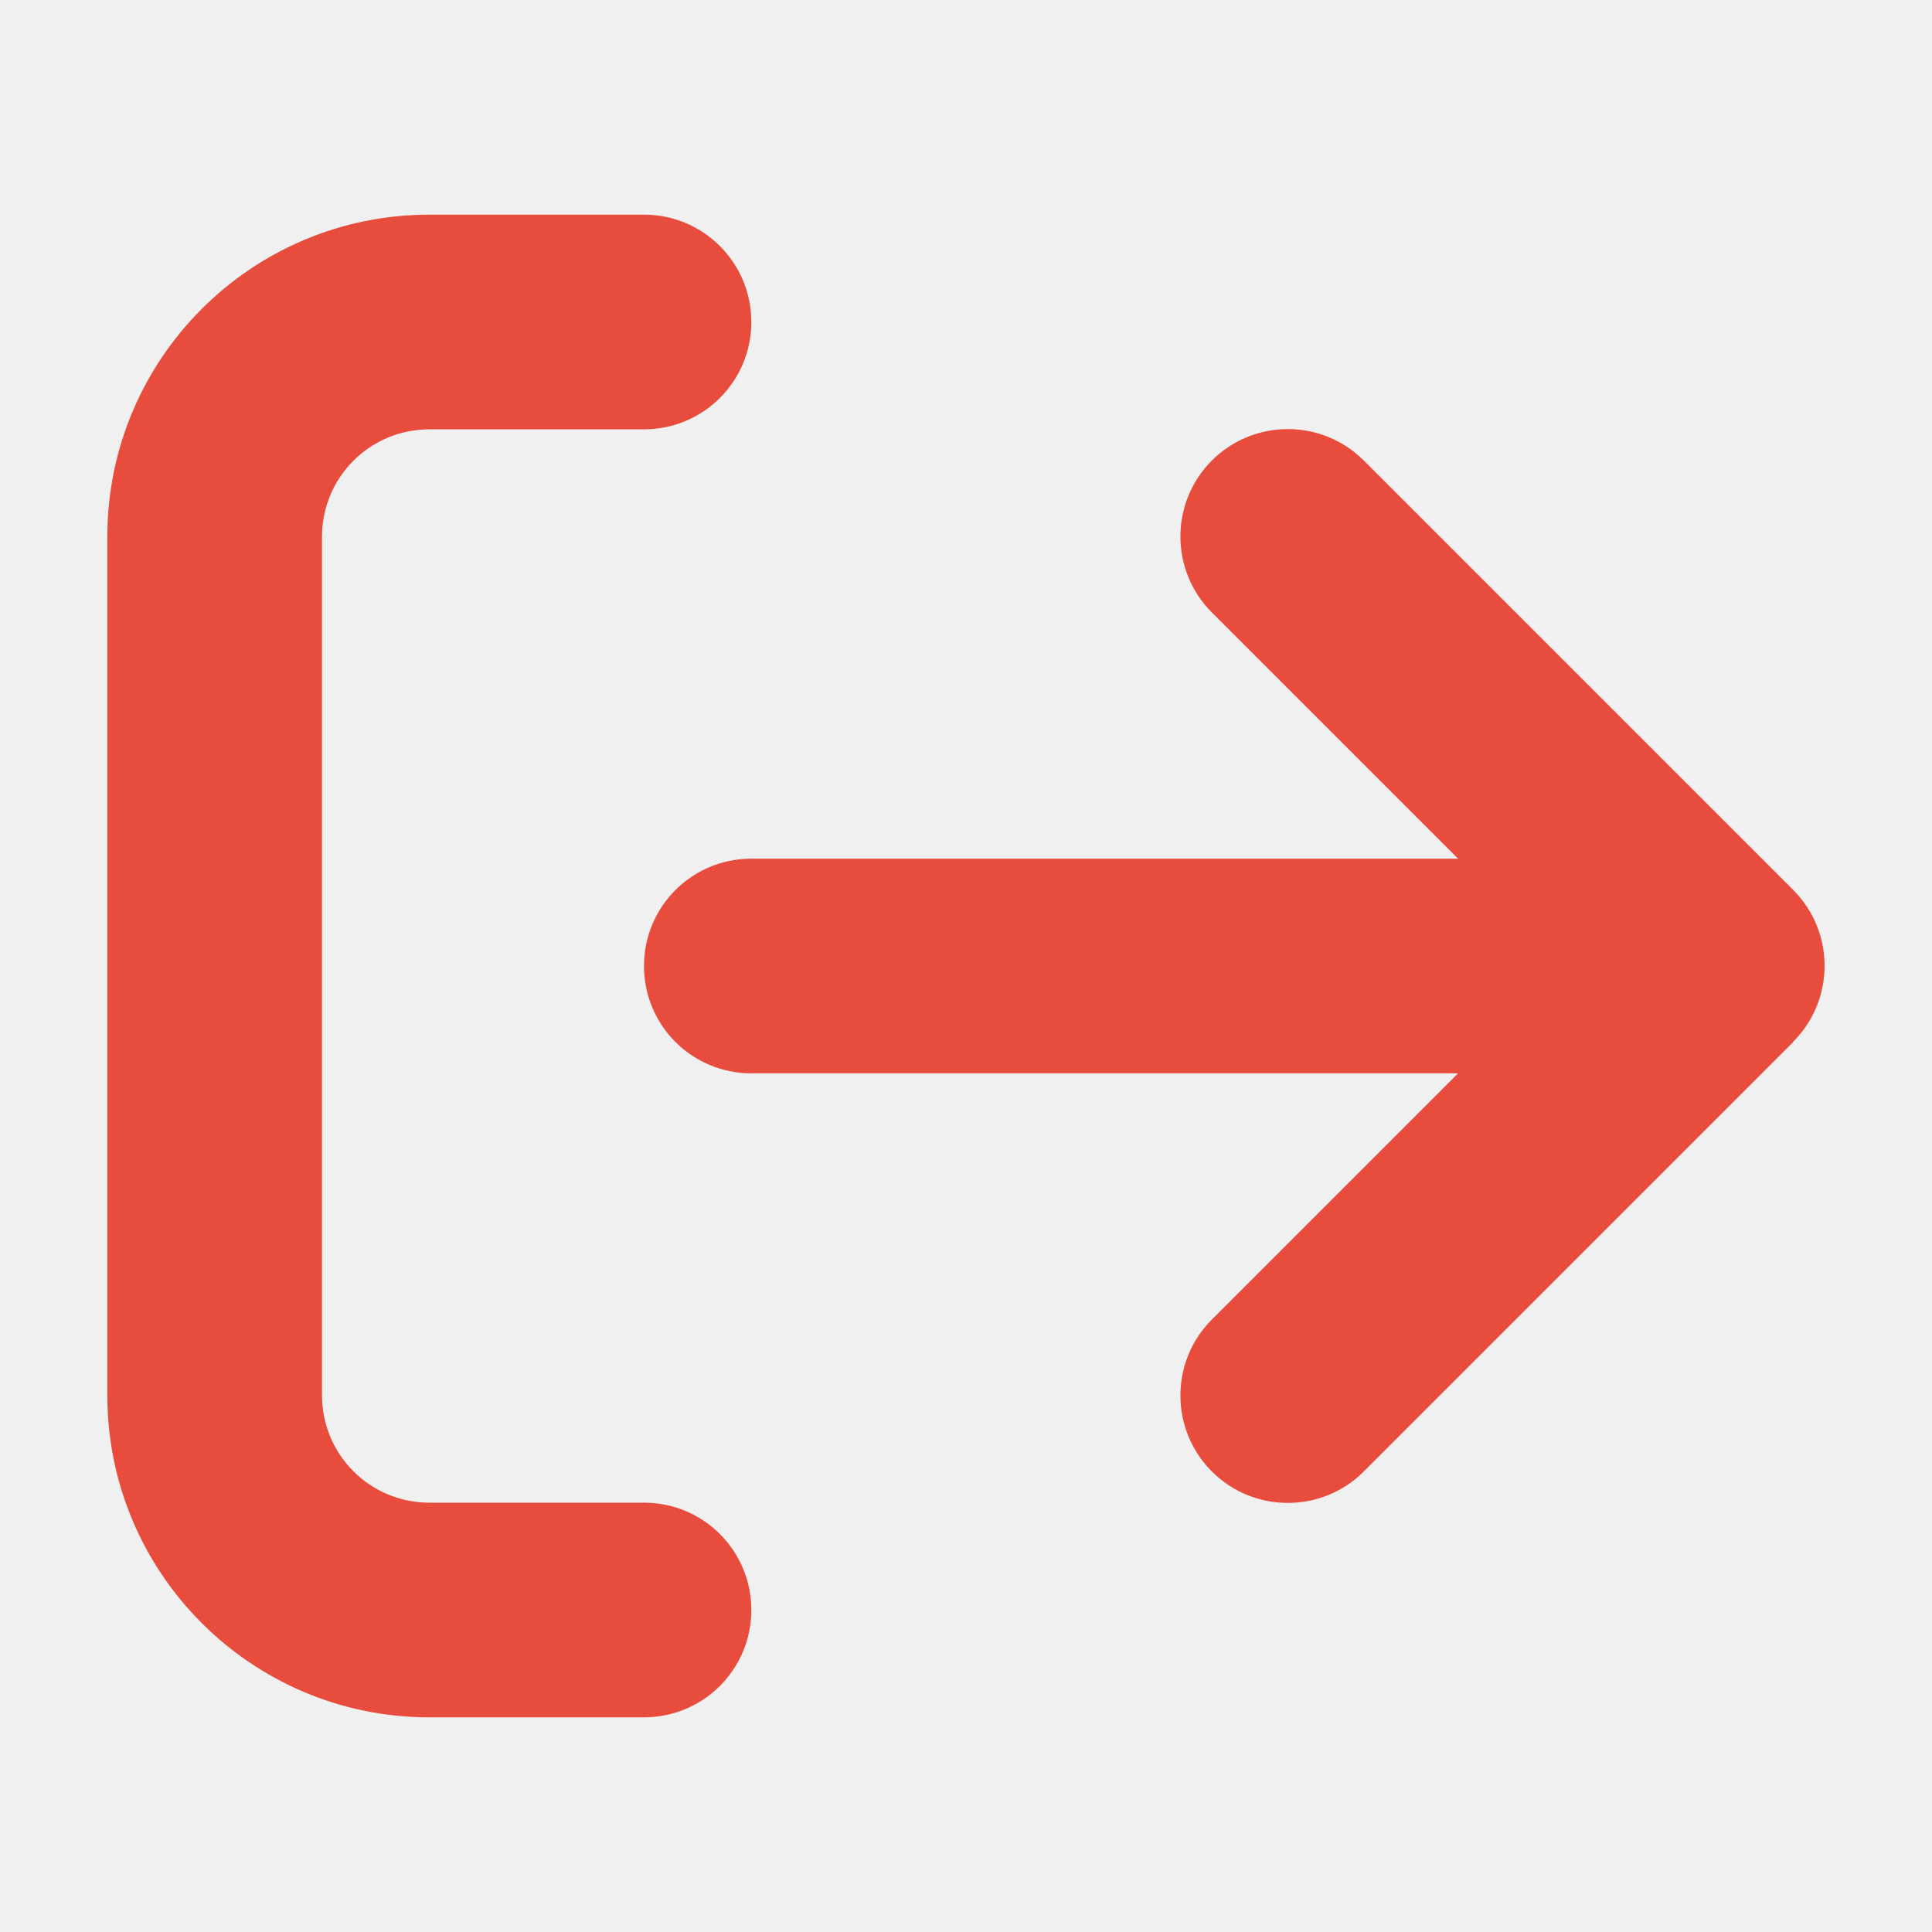
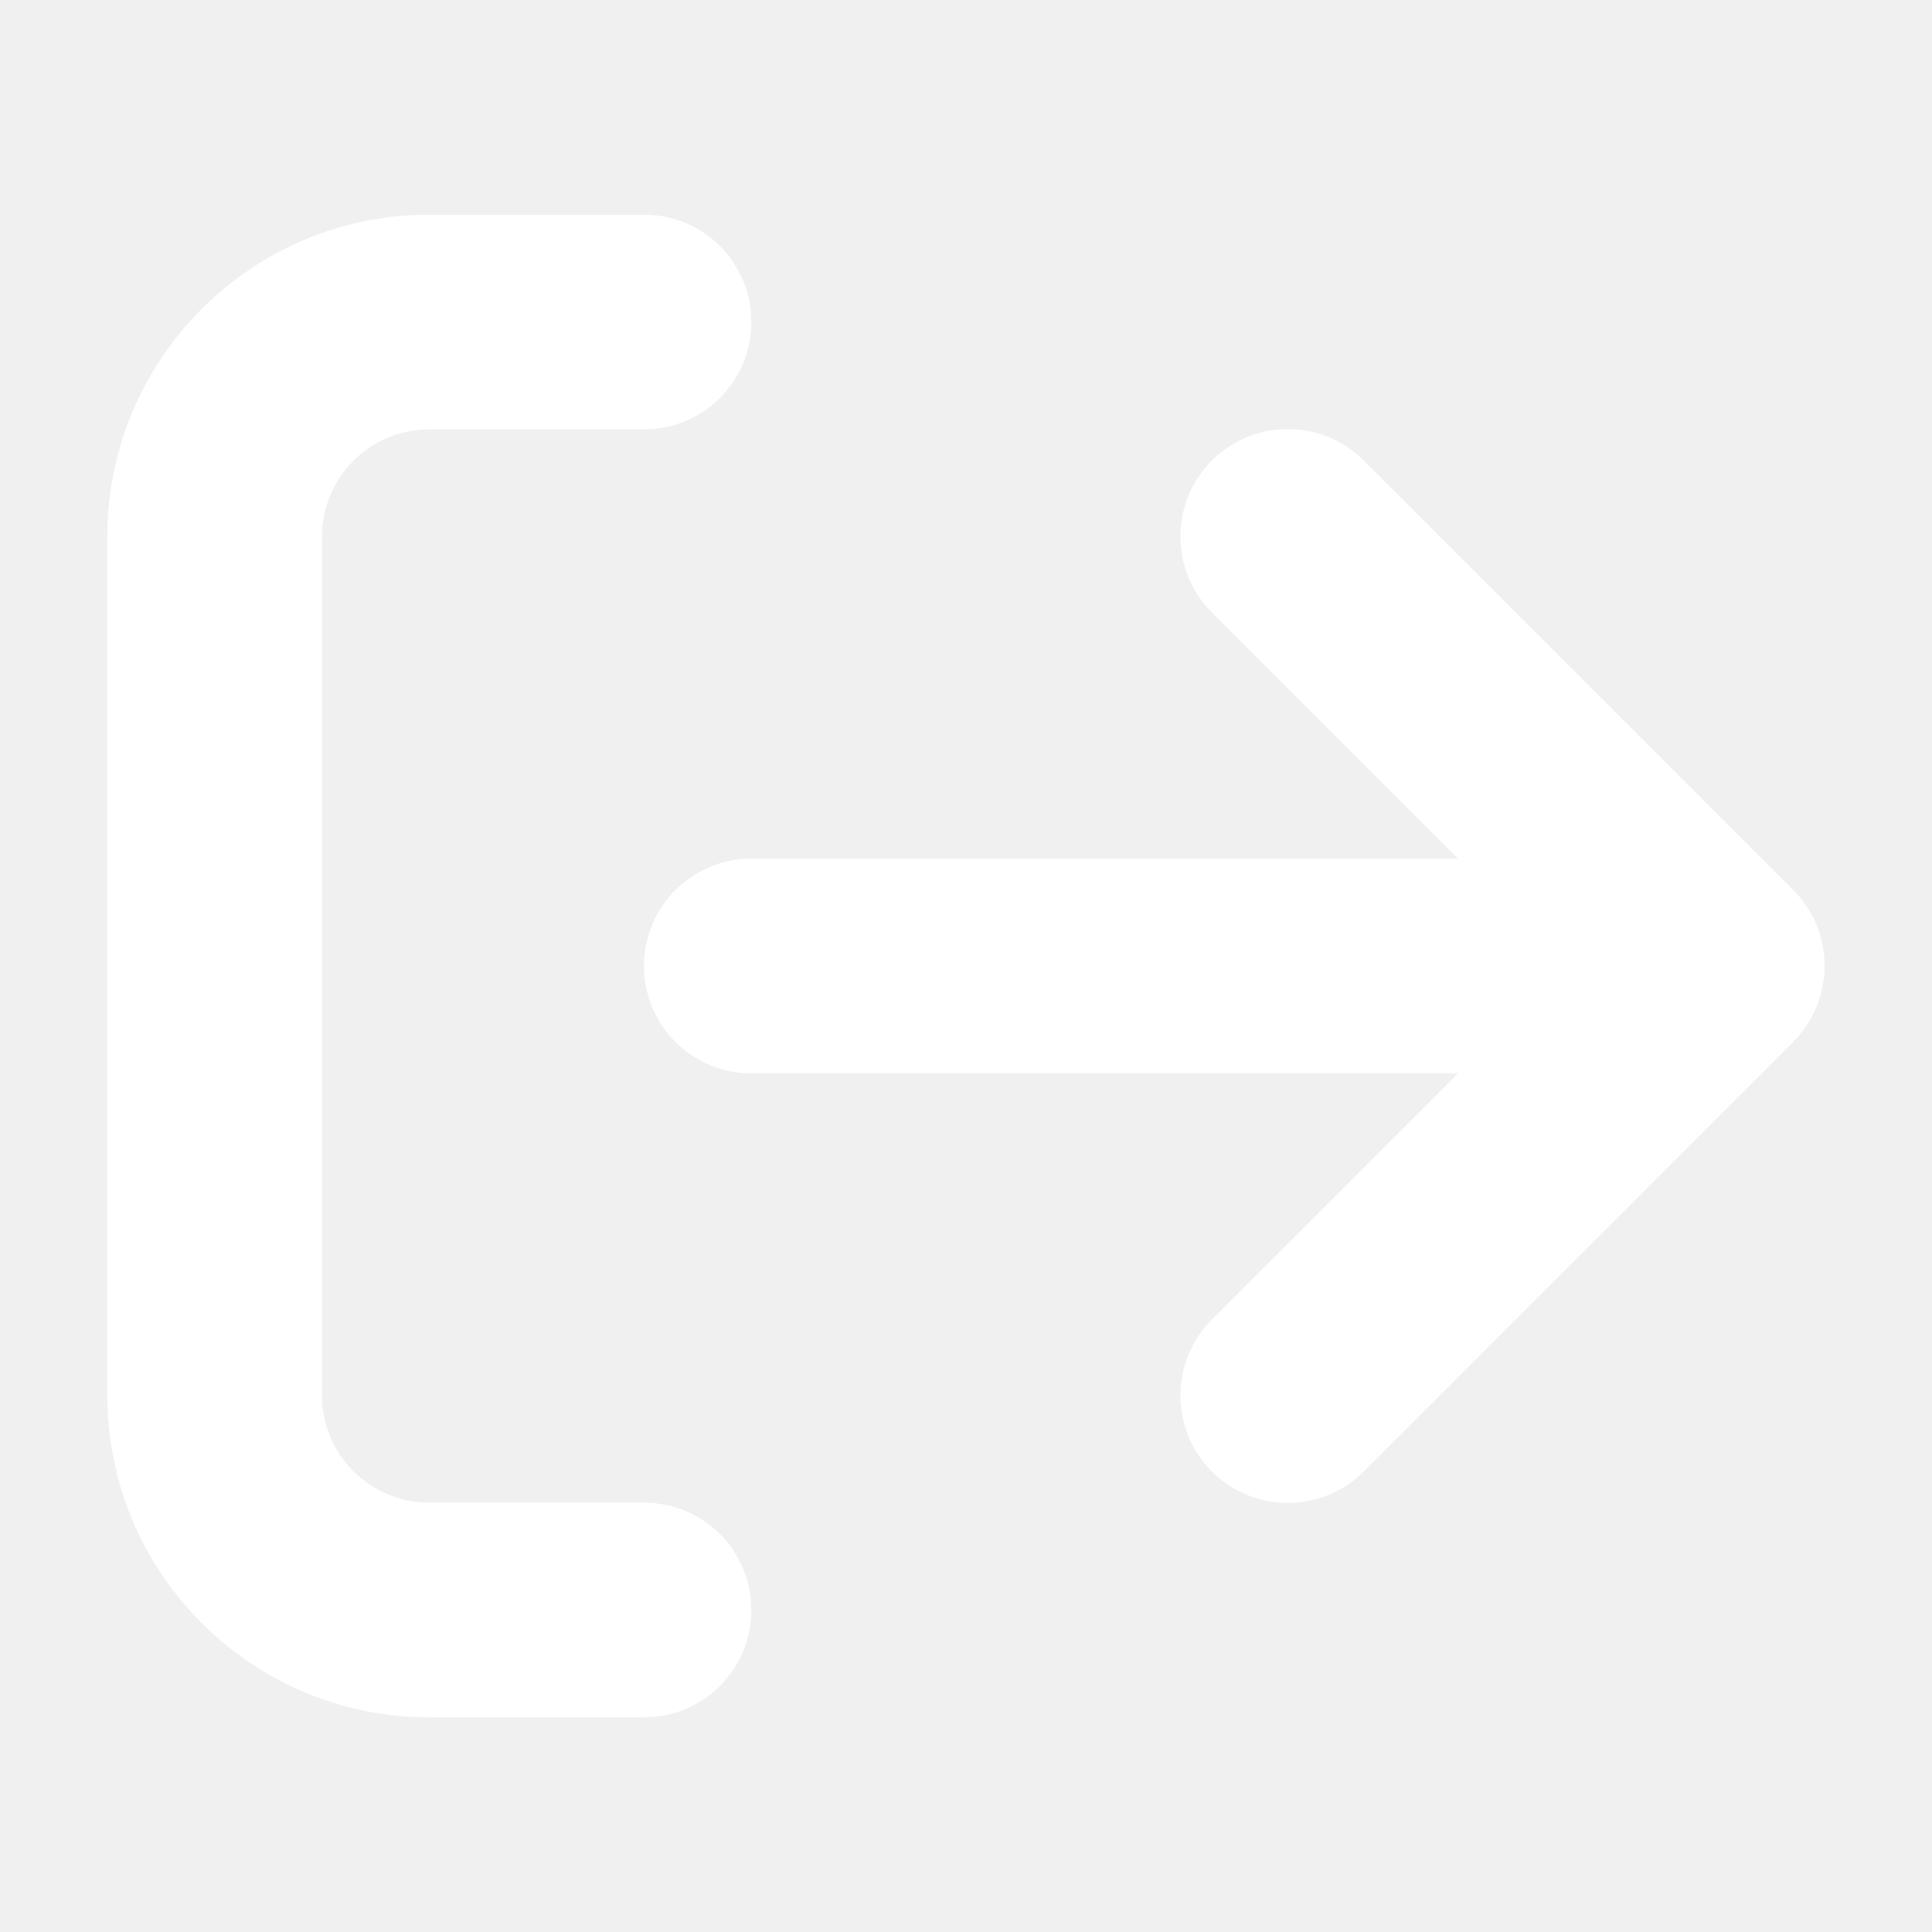
- <svg xmlns="http://www.w3.org/2000/svg" viewBox="0 0 576 512" width="18px" height="18px" fill="#e74c3c">
+ <svg xmlns="http://www.w3.org/2000/svg" viewBox="0 0 576 512" width="18px" height="18px" fill="#fff">
  <path d="M534.6 278.6c12.5-12.5 12.5-32.8 0-45.3l-128-128c-12.5-12.5-32.8-12.5-45.3 0s-12.5 32.8 0 45.3L434.7 224 224 224c-17.7 0-32 14.3-32 32s14.3 32 32 32l210.7 0-73.4 73.4c-12.5 12.5-12.5 32.8 0 45.3s32.8 12.5 45.3 0l128-128zM192 96c17.7 0 32-14.3 32-32s-14.3-32-32-32l-64 0c-53 0-96 43-96 96l0 256c0 53 43 96 96 96l64 0c17.7 0 32-14.3 32-32s-14.3-32-32-32l-64 0c-17.7 0-32-14.3-32-32l0-256c0-17.7 14.3-32 32-32l64 0z" />
</svg>
